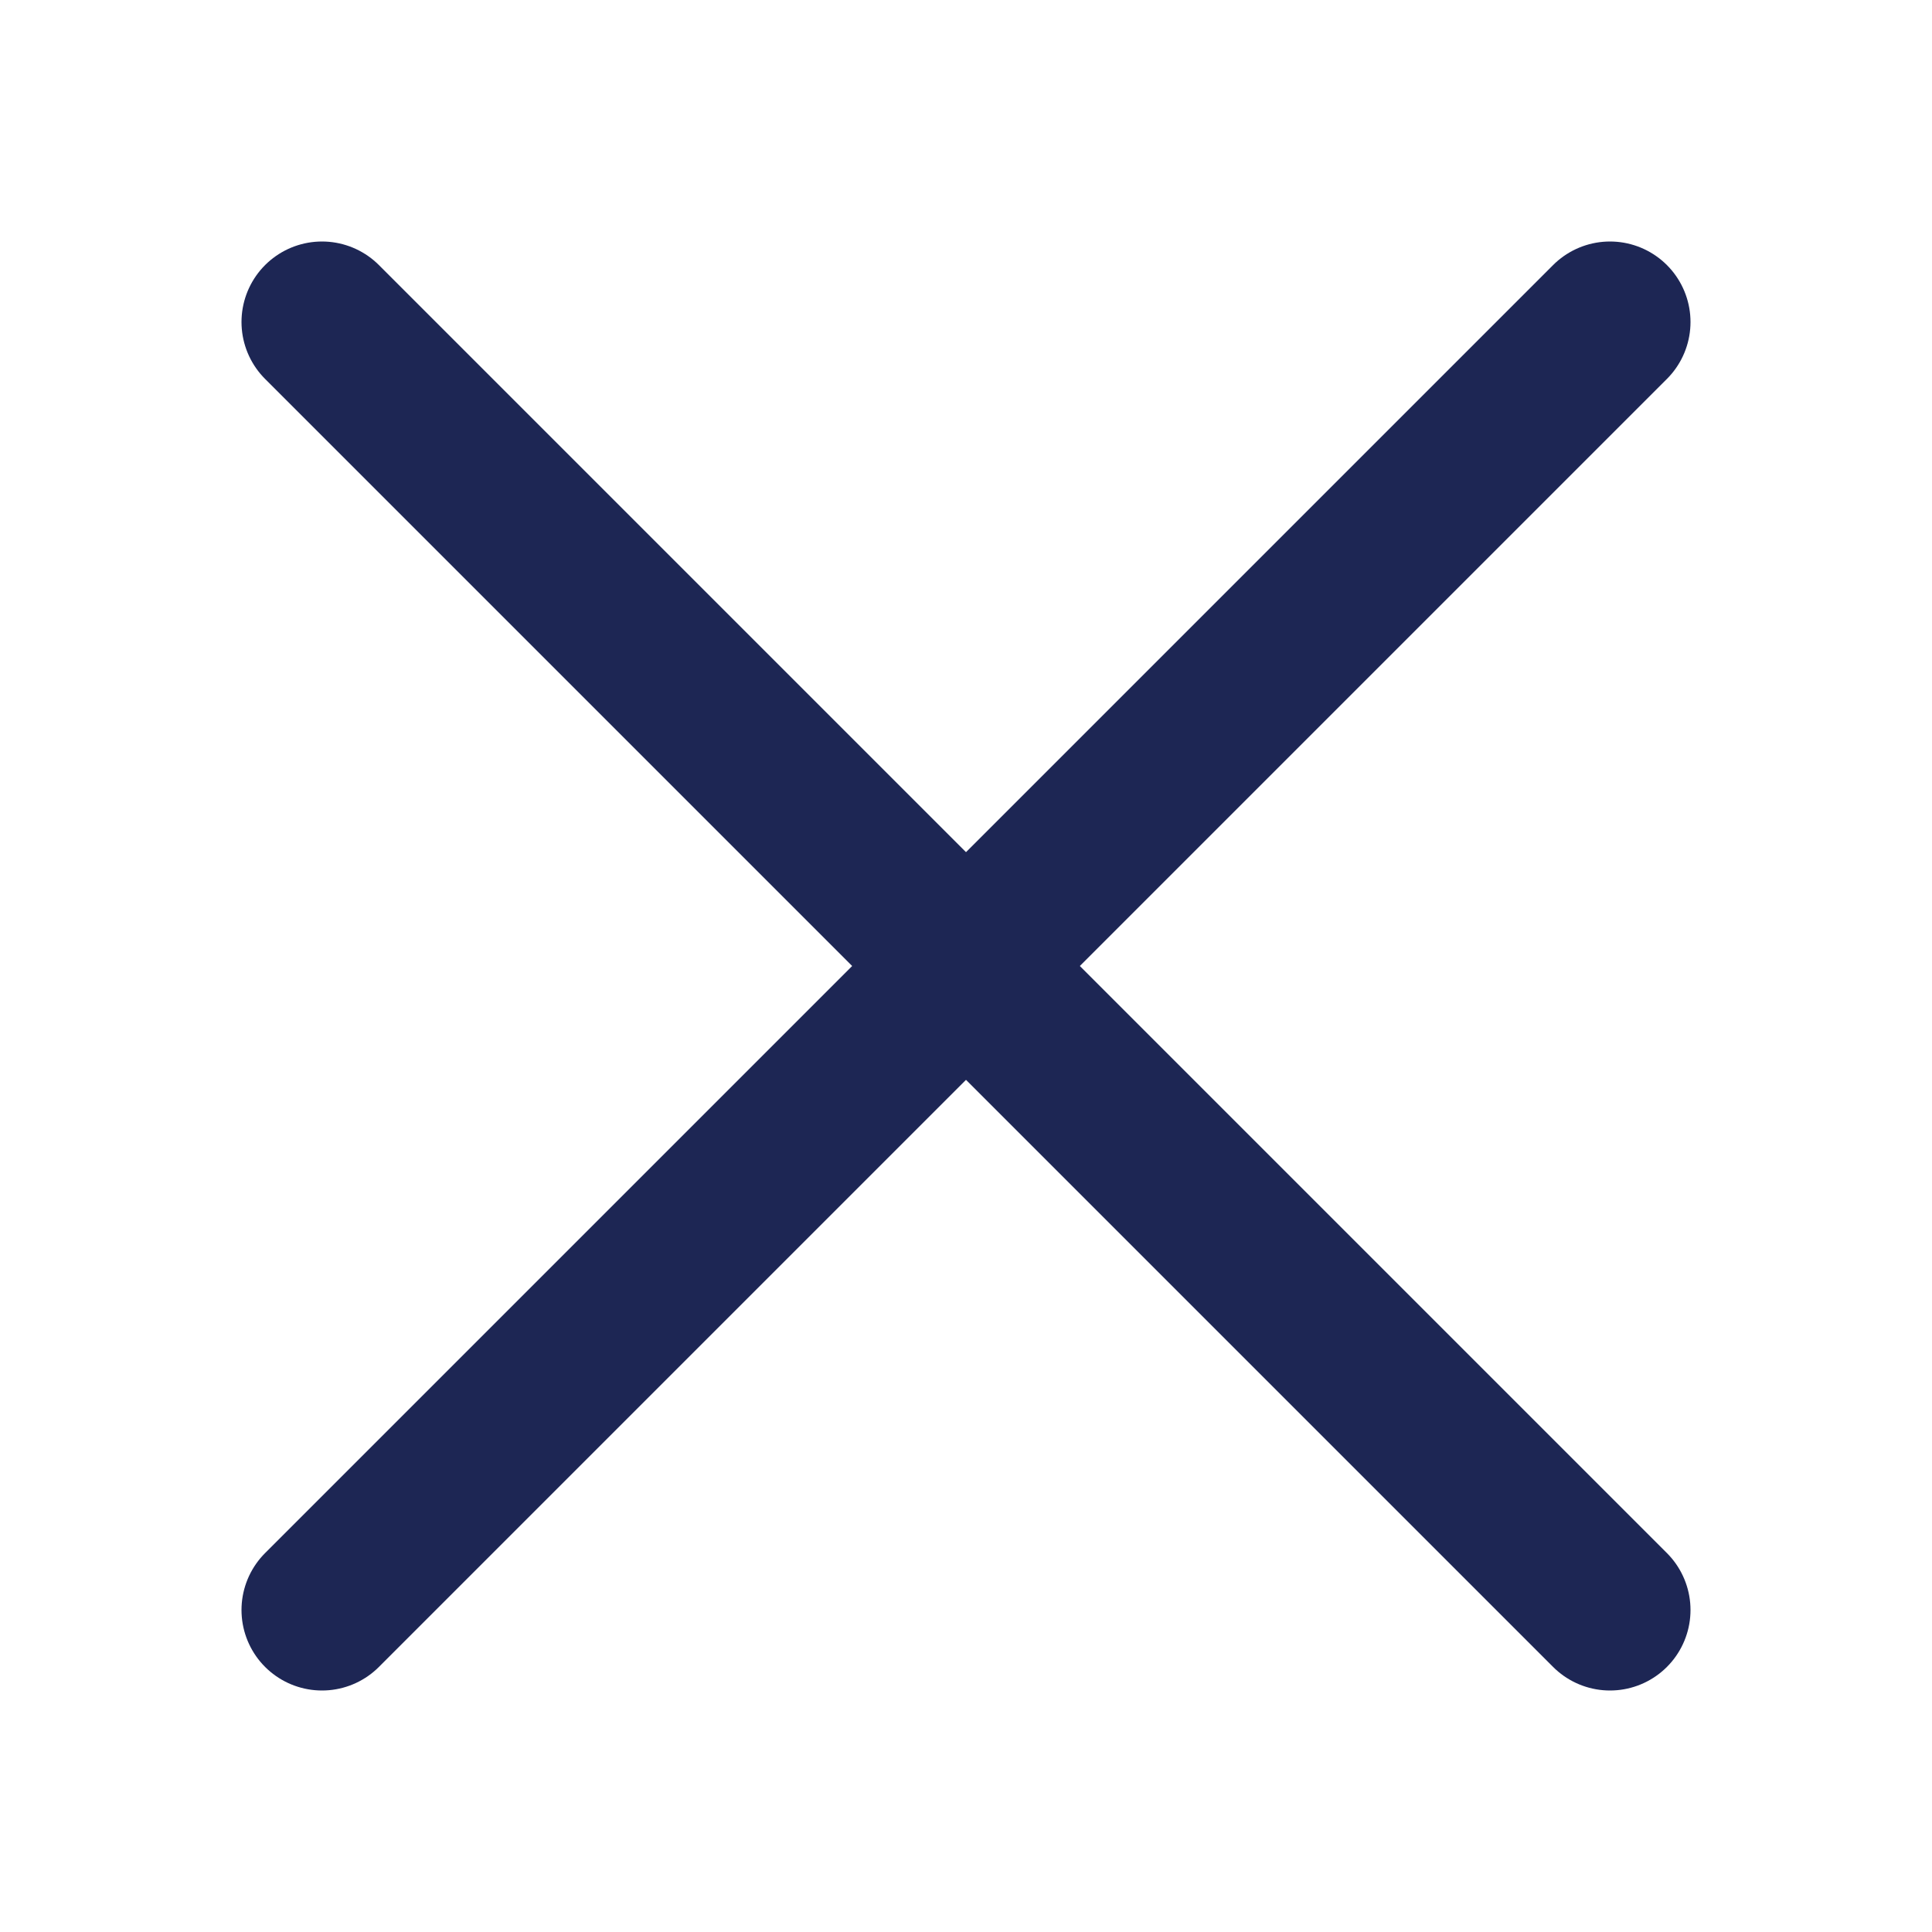
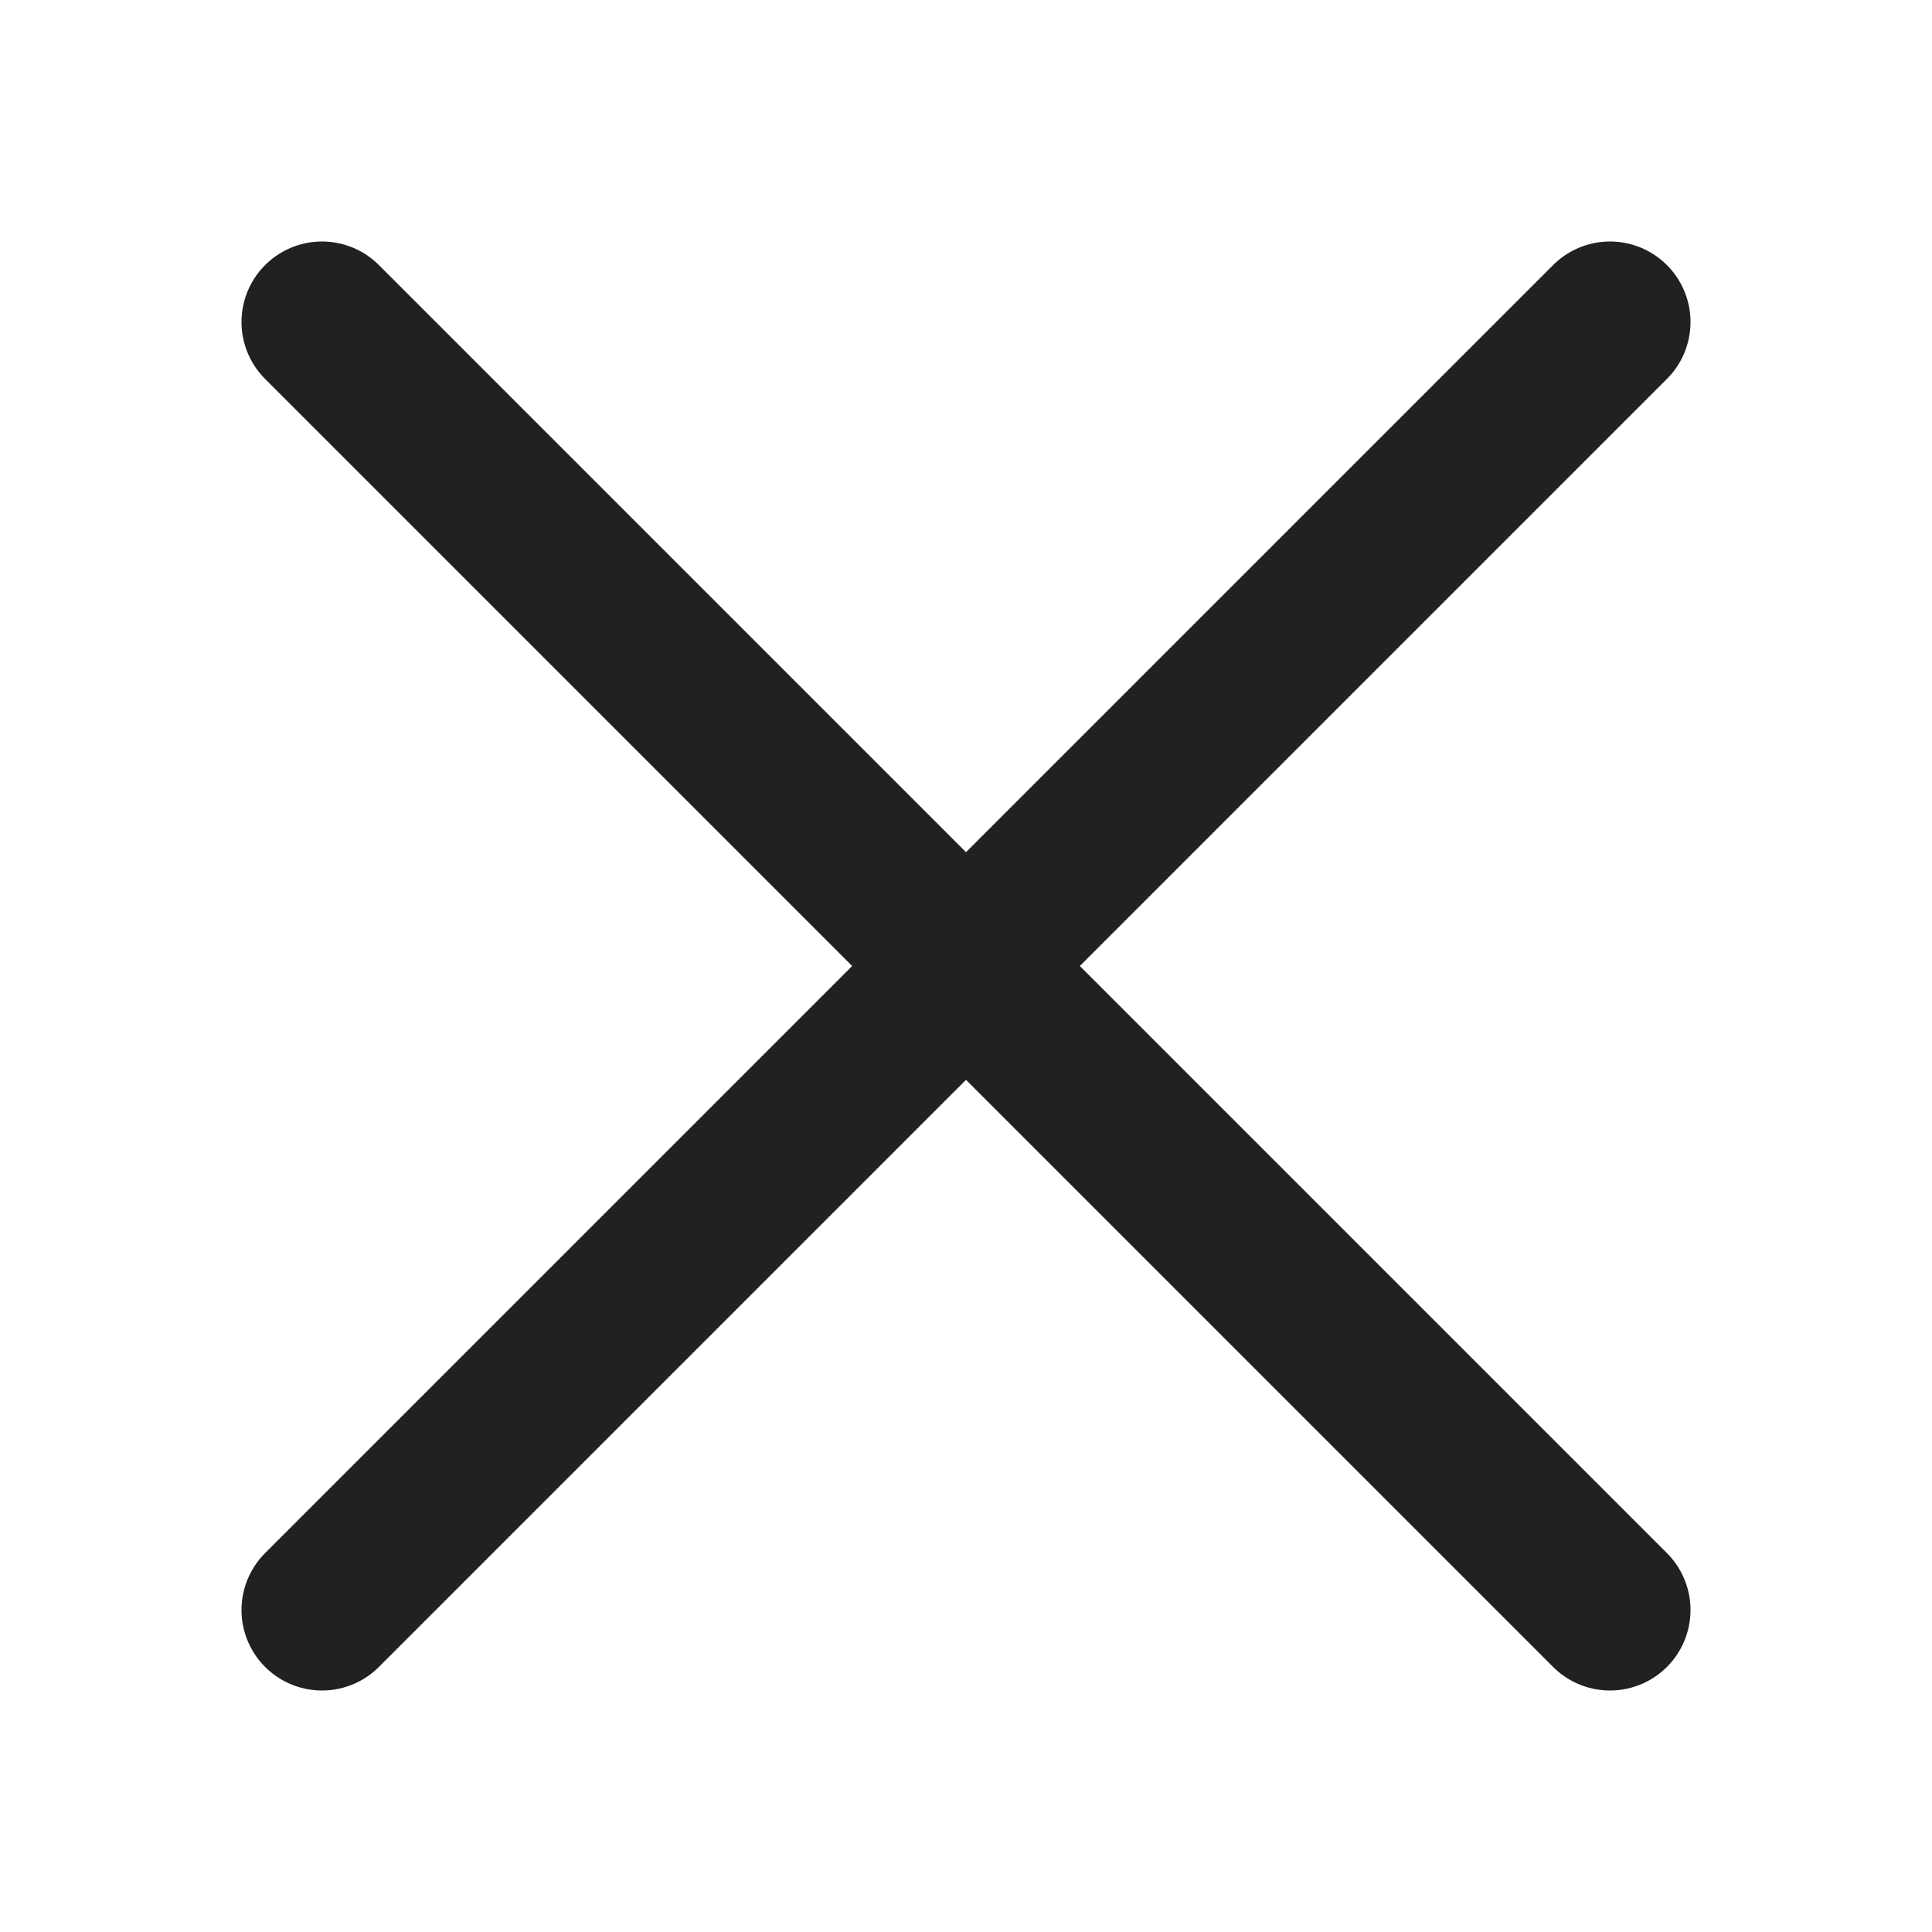
<svg xmlns="http://www.w3.org/2000/svg" width="24" height="24" viewBox="0 0 24 24" fill="none">
-   <path d="M4 4L20 20" stroke="#1D2654" stroke-width="2" stroke-linecap="round" stroke-linejoin="round" />
-   <path d="M20 4L4 20" stroke="#1D2654" stroke-width="2" stroke-linecap="round" stroke-linejoin="round" />
+   <path d="M4 4L20 20" stroke="#212121" stroke-width="2" stroke-linecap="round" stroke-linejoin="round" />
+   <path d="M20 4L4 20" stroke="#212121" stroke-width="2" stroke-linecap="round" stroke-linejoin="round" />
</svg>
